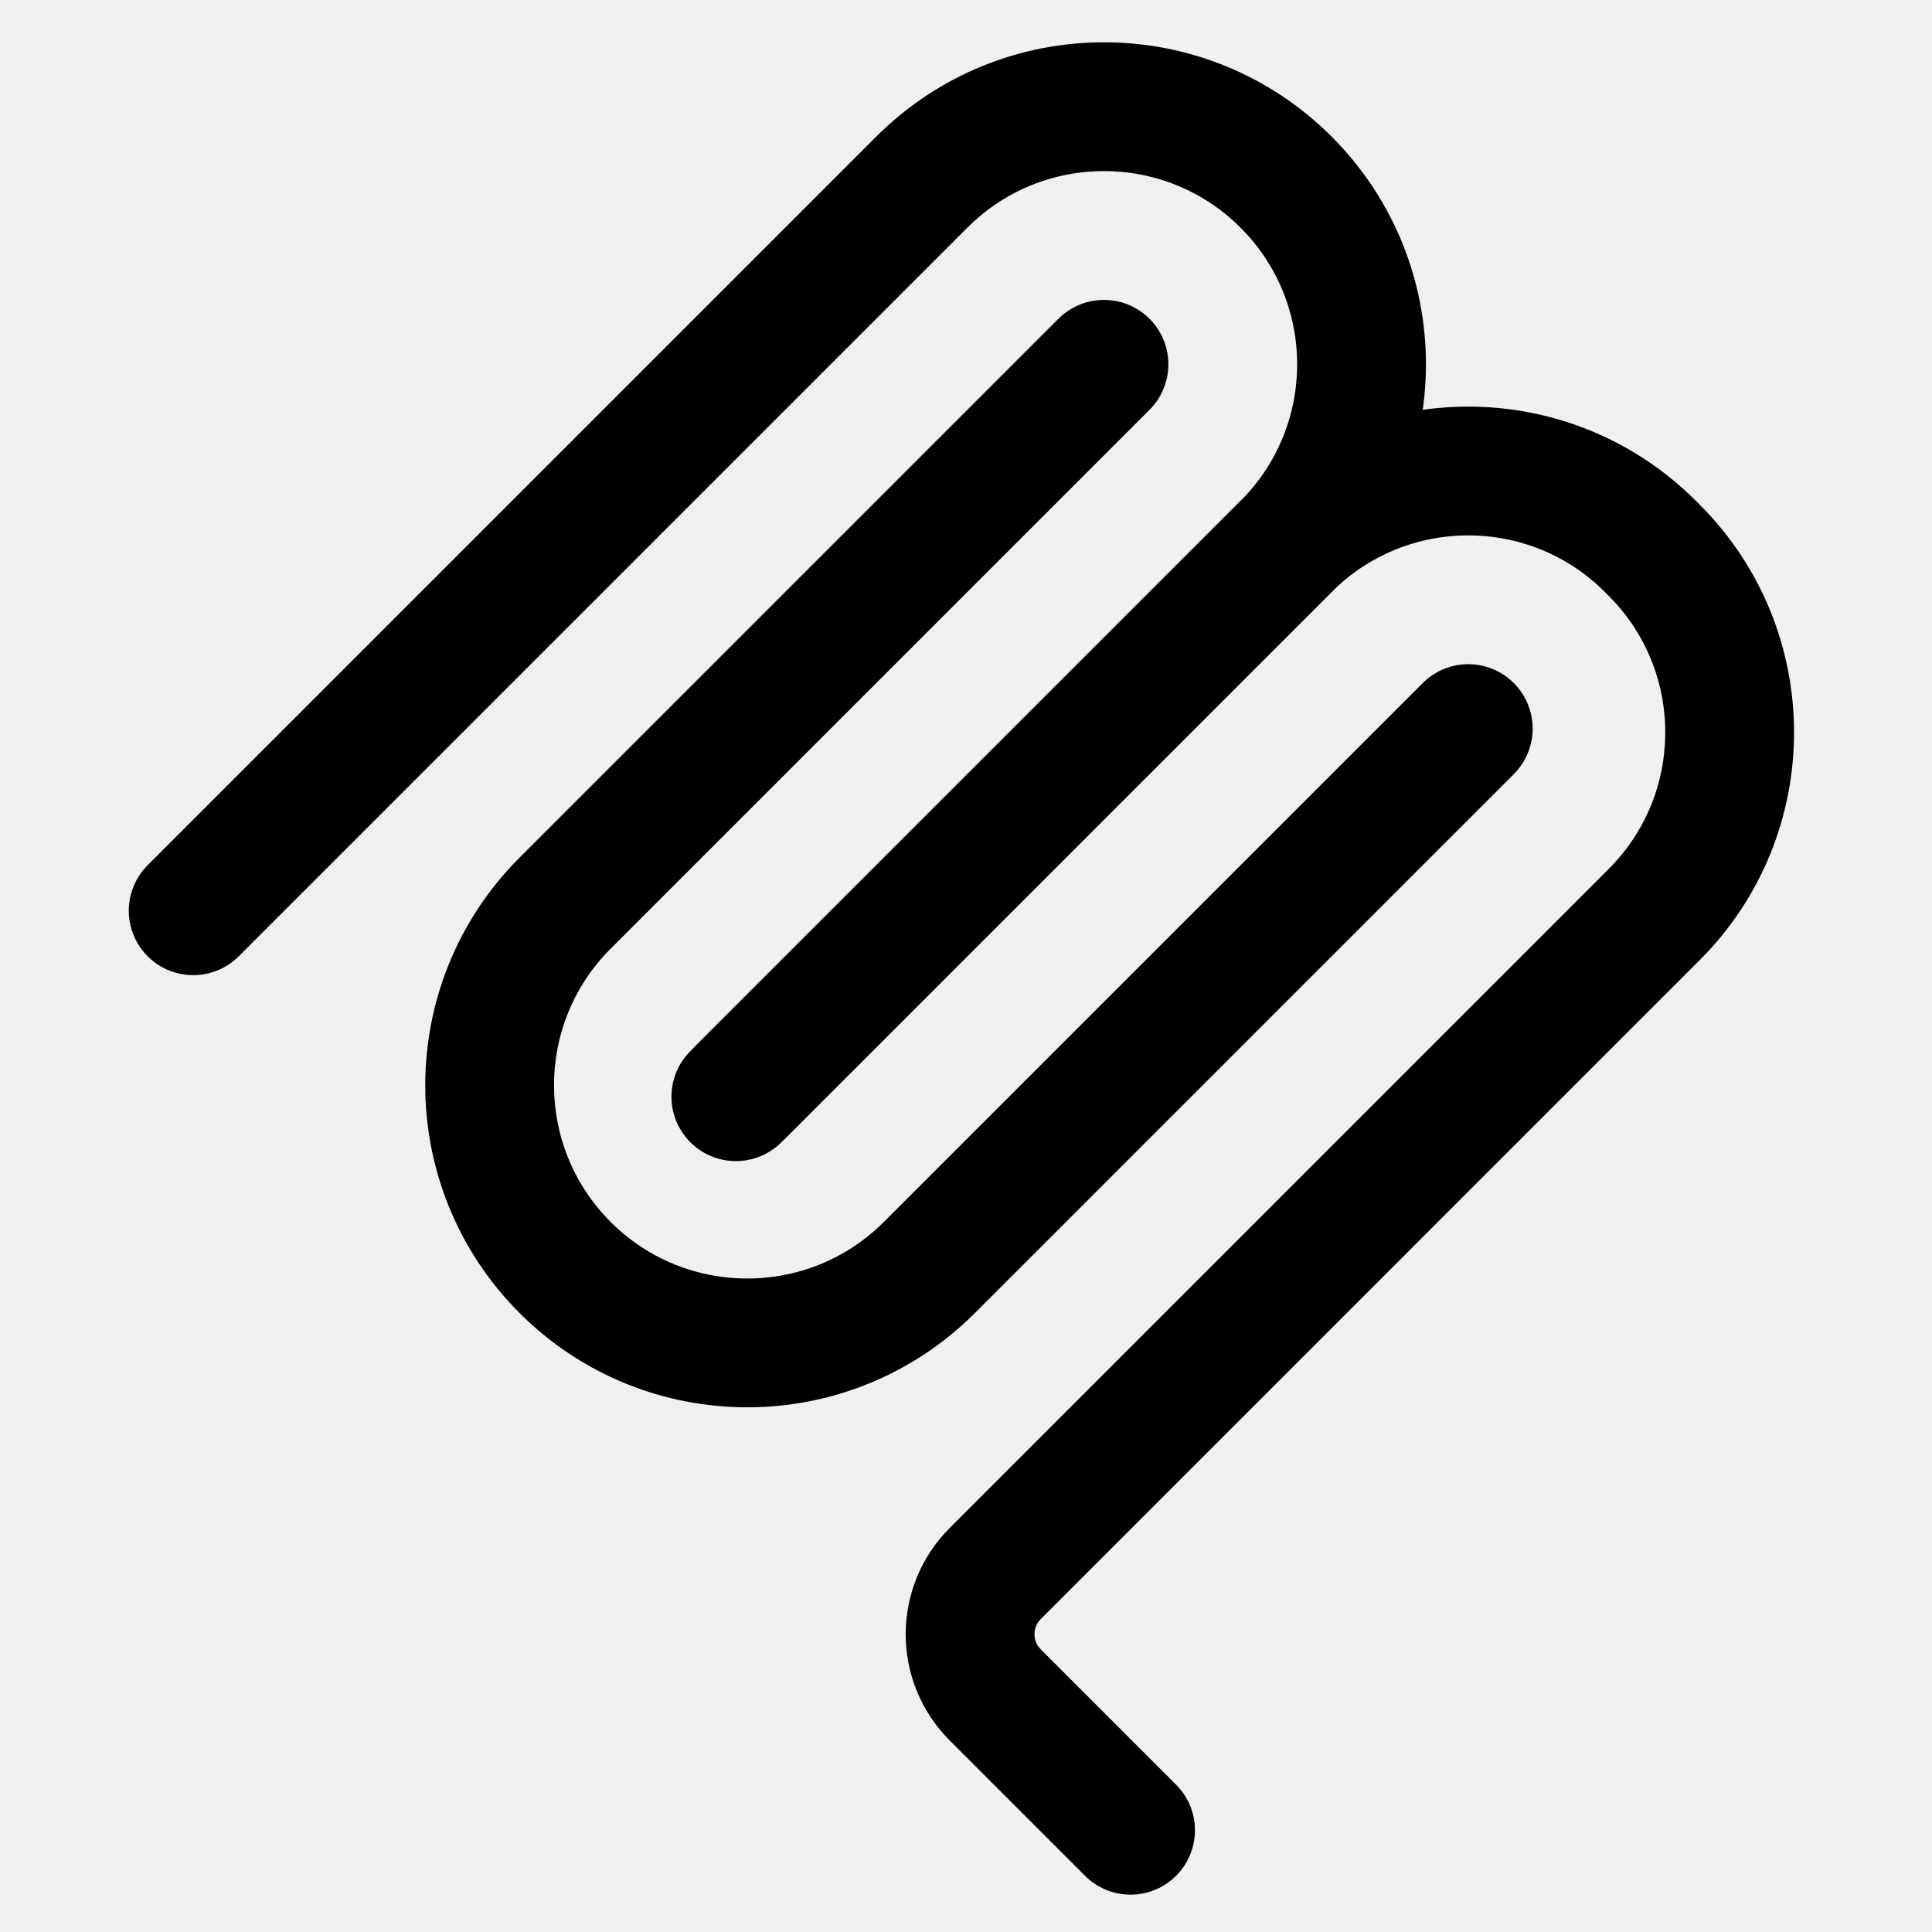
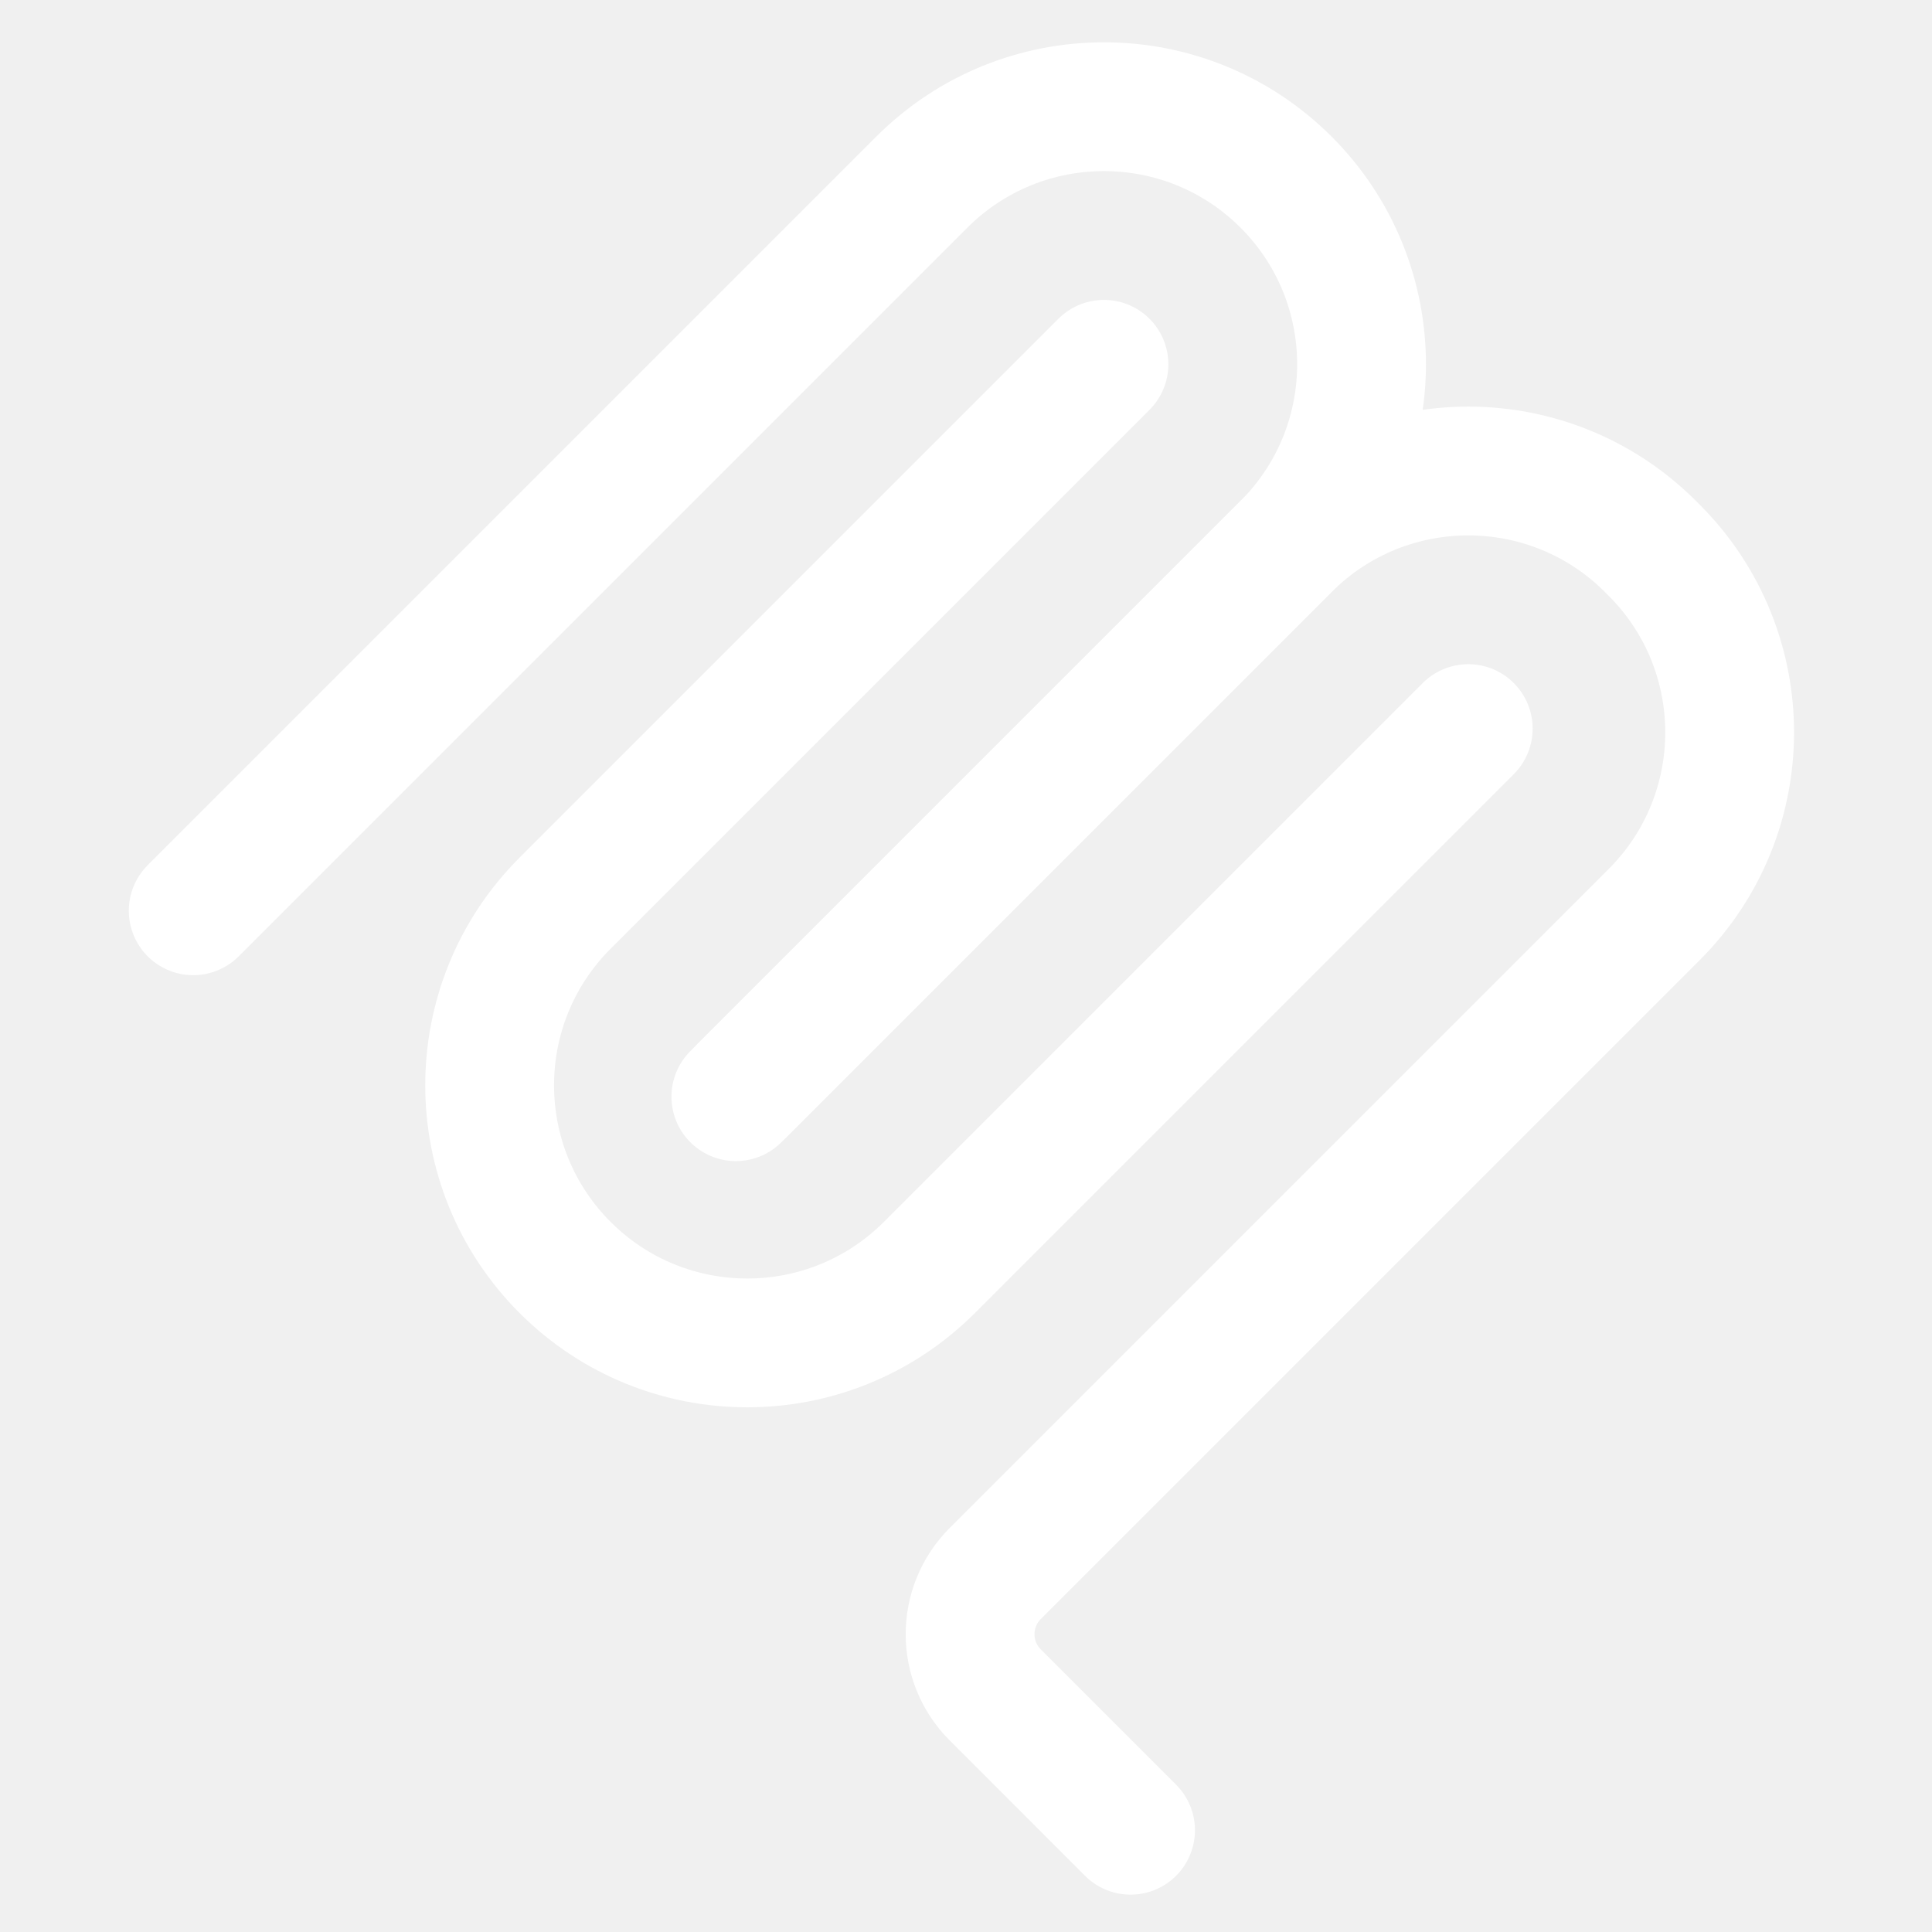
<svg xmlns="http://www.w3.org/2000/svg" width="180" height="180" viewBox="0 0 180 180" fill="none">
  <g clip-path="url(#clip0_19_13)">
-     <path d="M18 84.853L85.882 16.971C95.255 7.598 110.451 7.598 119.823 16.971V16.971C129.196 26.343 129.196 41.539 119.823 50.912L68.558 102.177" stroke="black" stroke-width="12" stroke-linecap="round" />
-     <path d="M69.265 101.47L119.823 50.912C129.196 41.539 144.392 41.539 153.765 50.912L154.118 51.265C163.491 60.638 163.491 75.834 154.118 85.206L92.725 146.6C89.601 149.724 89.601 154.789 92.725 157.913L105.331 170.52" stroke="black" stroke-width="12" stroke-linecap="round" />
-     <path d="M102.853 33.941L52.648 84.146C43.276 93.518 43.276 108.714 52.648 118.087V118.087C62.021 127.459 77.217 127.459 86.589 118.087L136.794 67.882" stroke="black" stroke-width="12" stroke-linecap="round" />
+     <path d="M18 84.853L85.882 16.971C95.255 7.598 110.451 7.598 119.823 16.971V16.971C129.196 26.343 129.196 41.539 119.823 50.912L68.558 102.177" stroke="white" stroke-width="12" stroke-linecap="round" />
+     <path d="M69.265 101.47L119.823 50.912C129.196 41.539 144.392 41.539 153.765 50.912L154.118 51.265C163.491 60.638 163.491 75.834 154.118 85.206L92.725 146.6C89.601 149.724 89.601 154.789 92.725 157.913L105.331 170.52" stroke="white" stroke-width="12" stroke-linecap="round" />
+     <path d="M102.853 33.941L52.648 84.146C43.276 93.518 43.276 108.714 52.648 118.087V118.087C62.021 127.459 77.217 127.459 86.589 118.087L136.794 67.882" stroke="white" stroke-width="12" stroke-linecap="round" />
  </g>
  <defs>
    <clipPath id="clip0_19_13">
      <rect width="180" height="180" fill="white" />
    </clipPath>
  </defs>
</svg>
